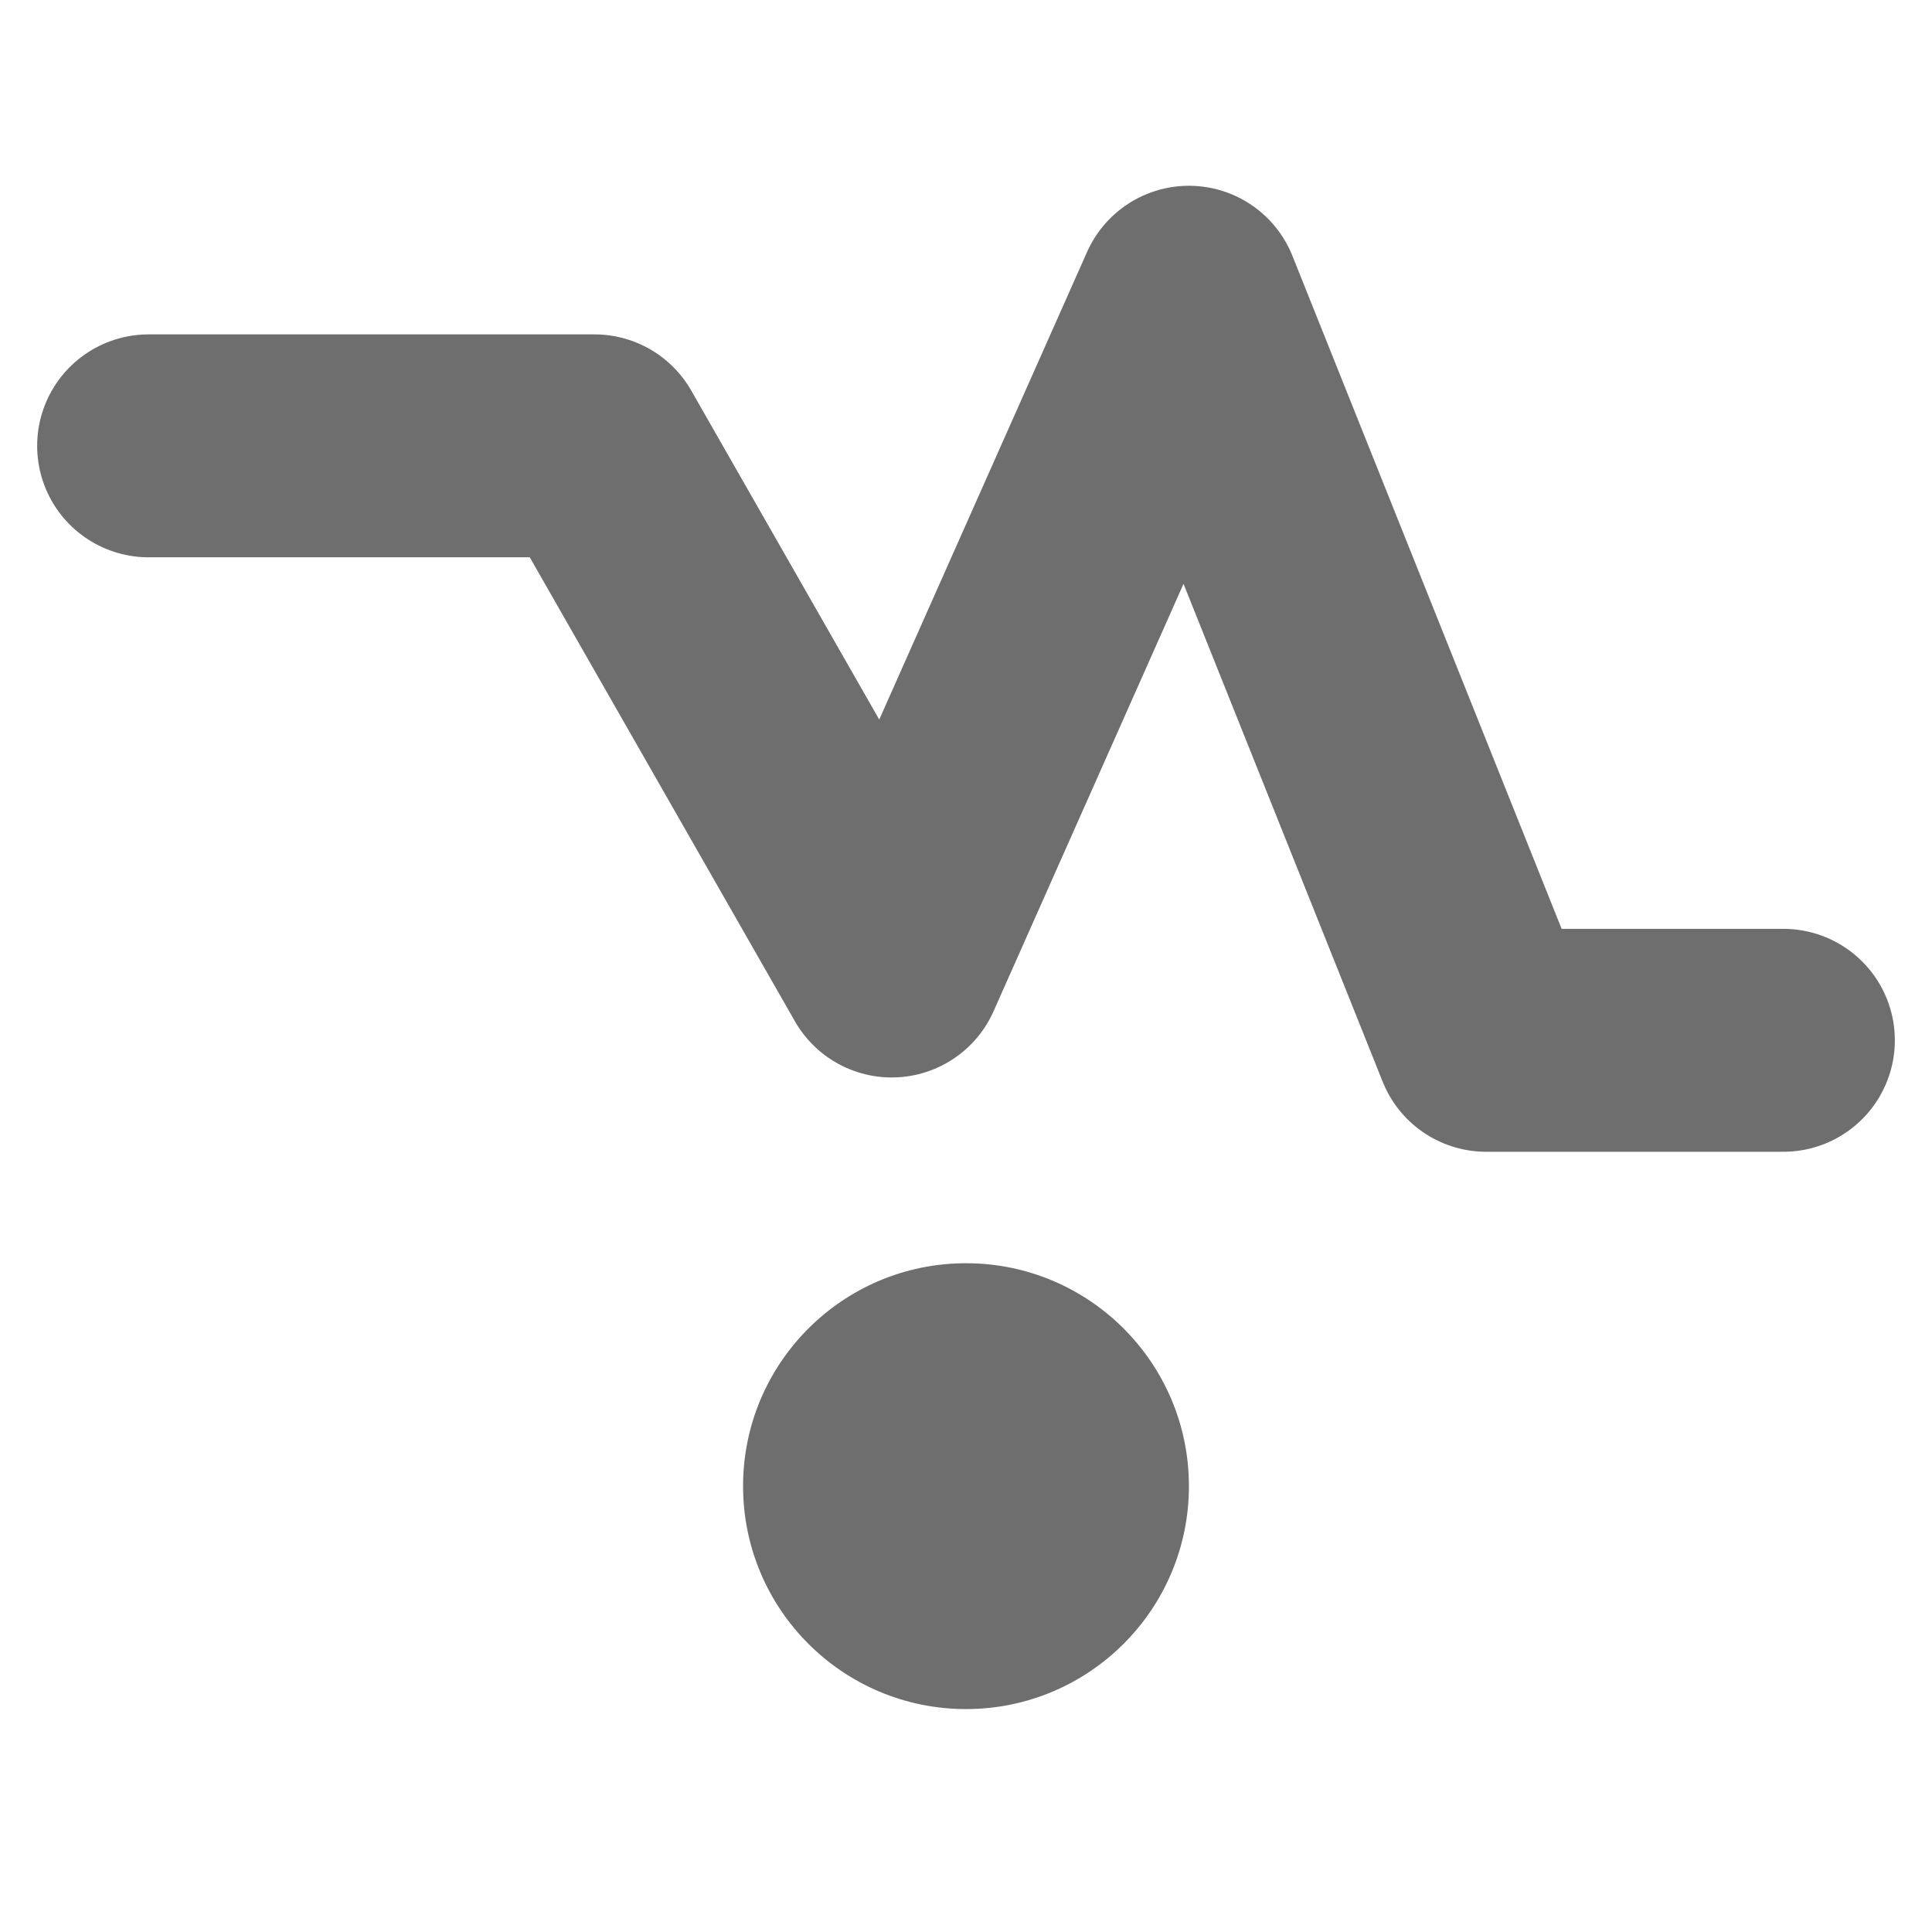
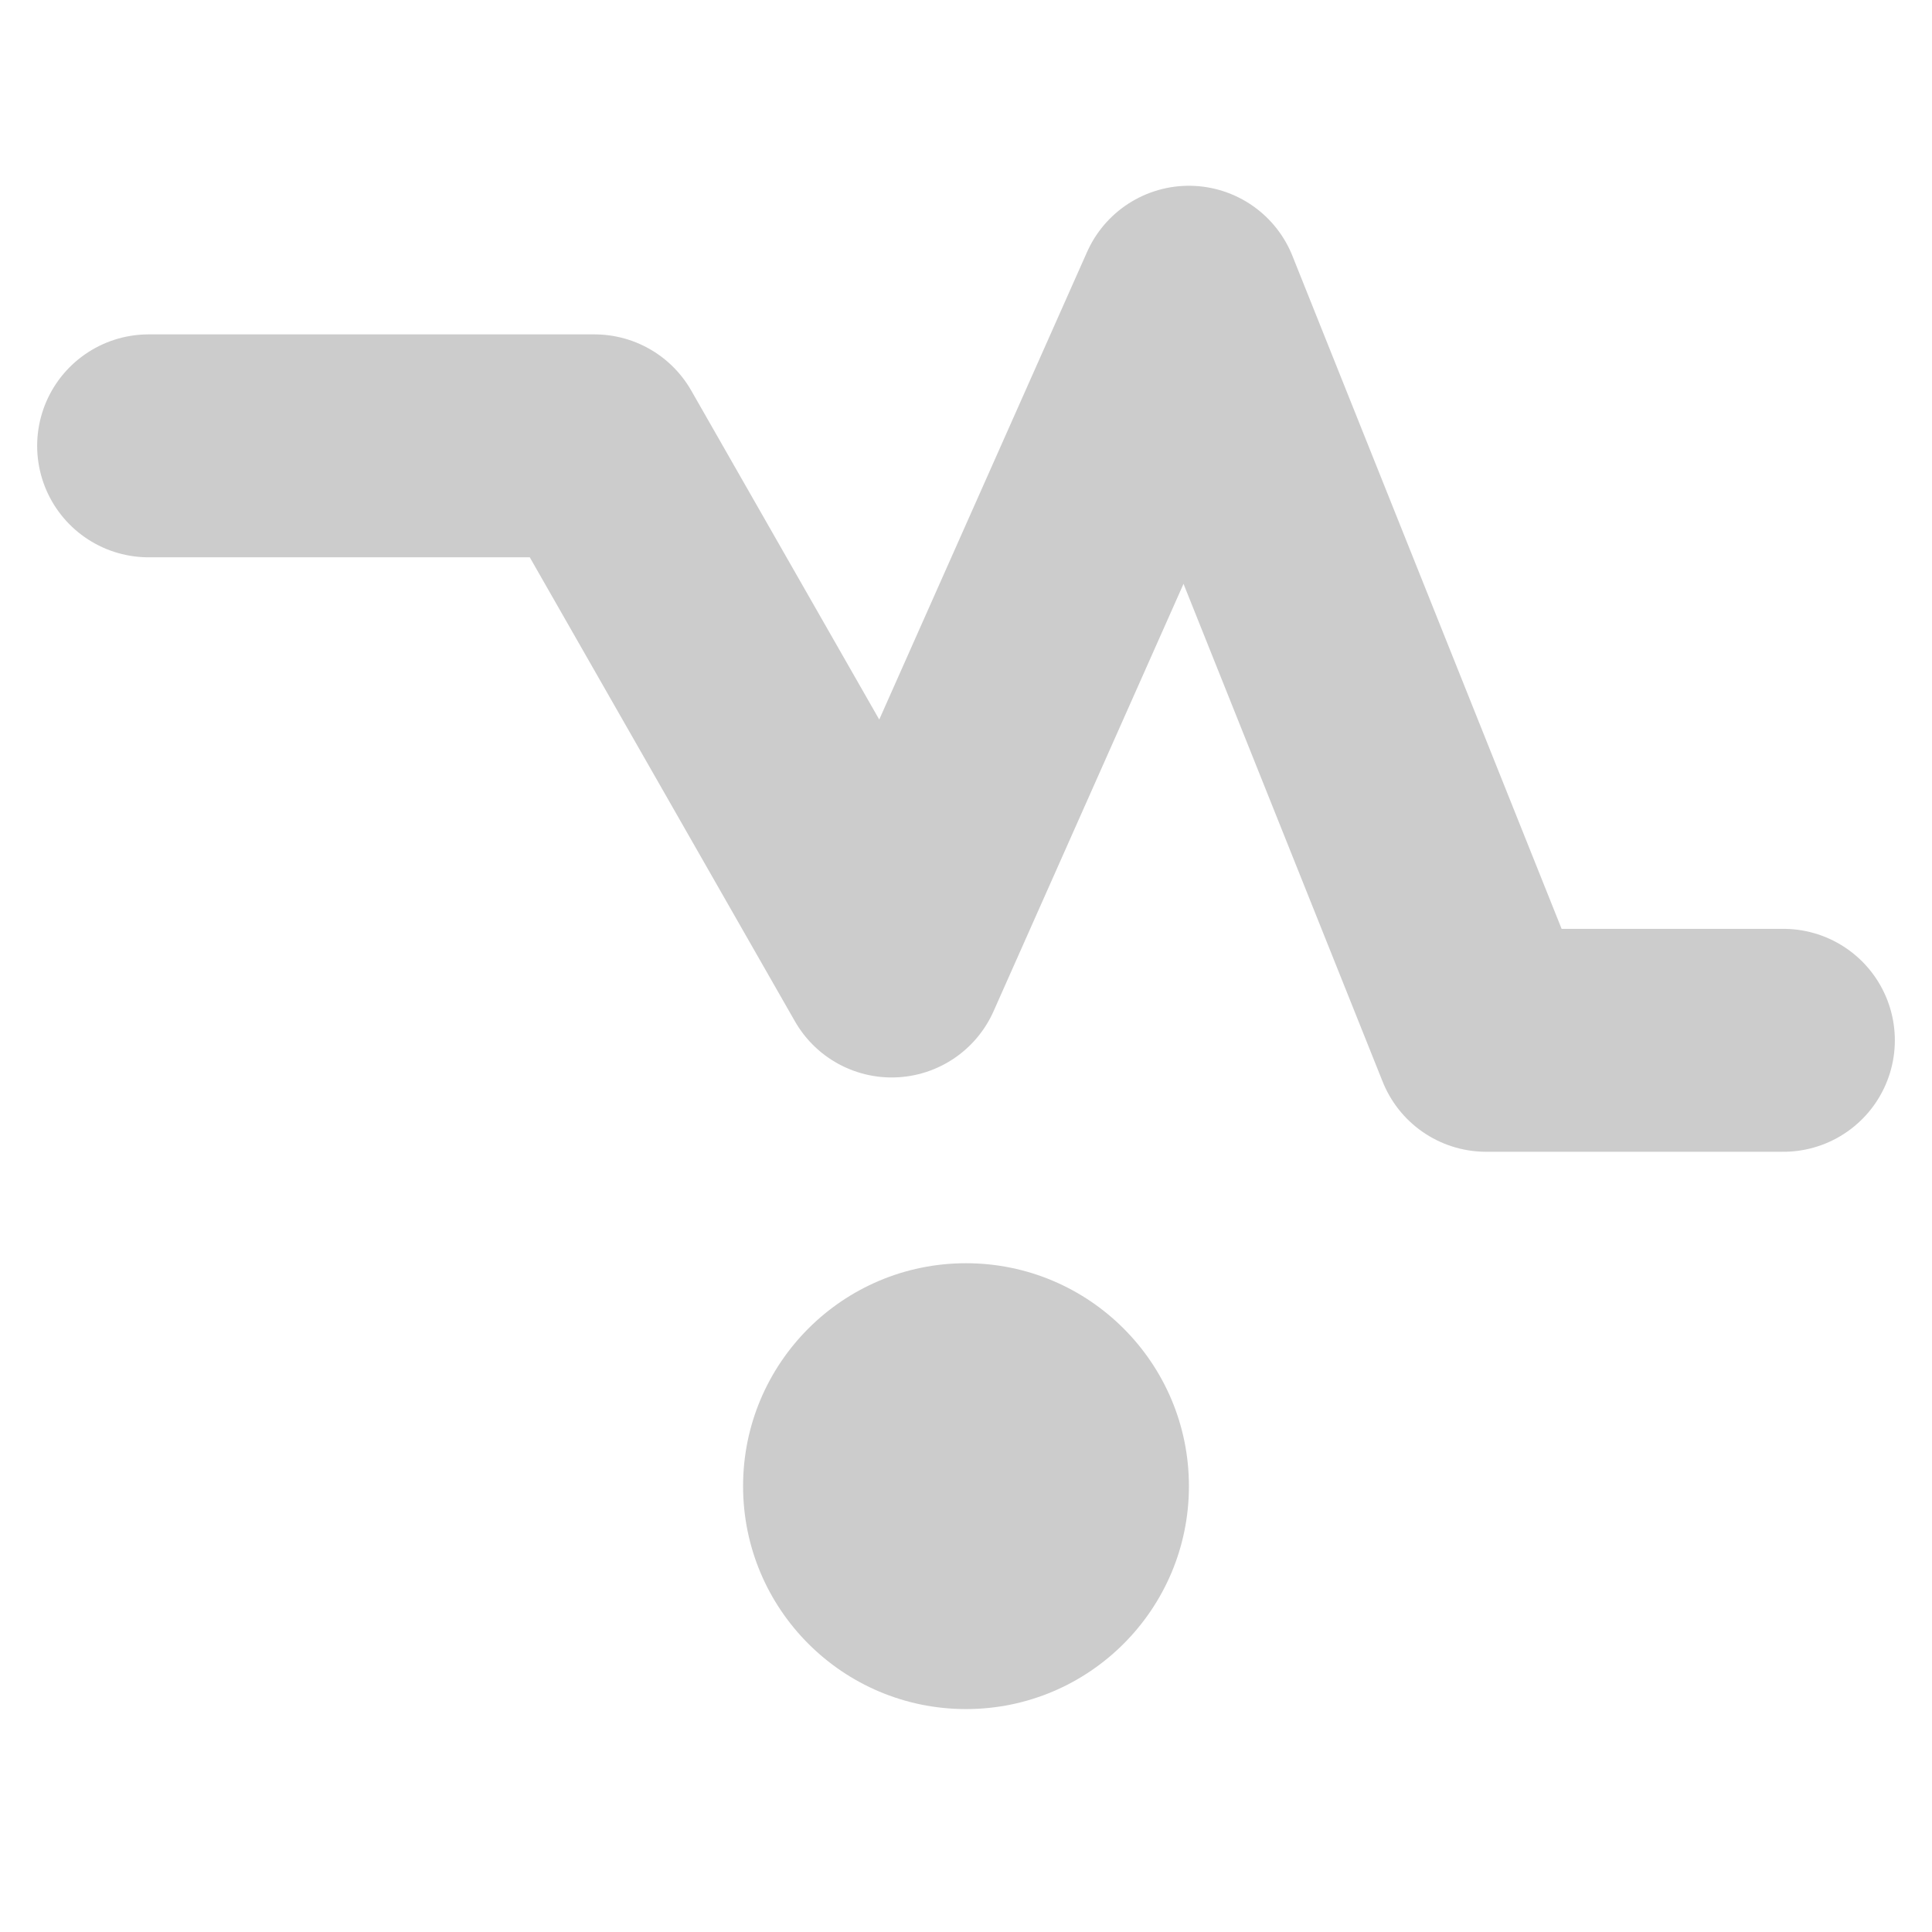
<svg xmlns="http://www.w3.org/2000/svg" width="13" height="13" viewBox="0 0 13 13">
-   <path d="M1 3h3l2 3.5L8 2l2 5h2" fill="none" stroke="#6E6E6E" stroke-width="1.5" stroke-linecap="round" stroke-linejoin="round" />
-   <circle cx="6.5" cy="10" r="1.5" fill="#6E6E6E" />
+   <path d="M1 3h3l2 3.5L8 2l2 5h2" fill="none" stroke="#CCCCCC" stroke-width="1.5" stroke-linecap="round" stroke-linejoin="round" />
+   <circle cx="6.5" cy="10" r="1.5" fill="#CCCCCC" />
</svg>
